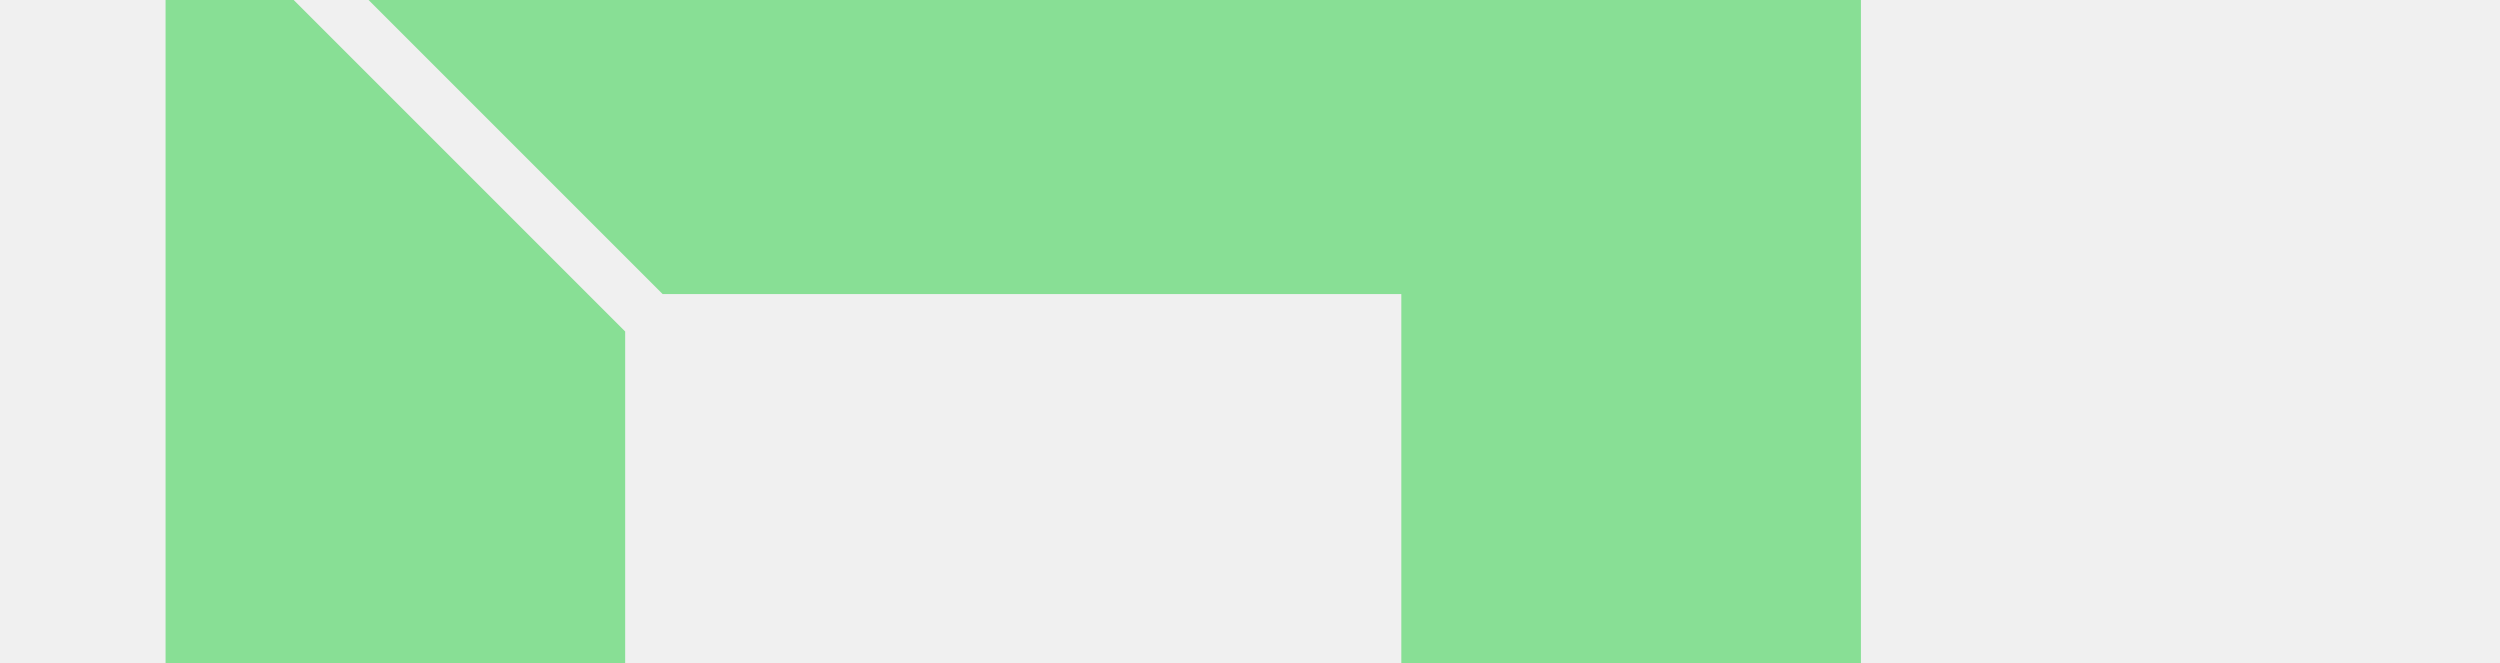
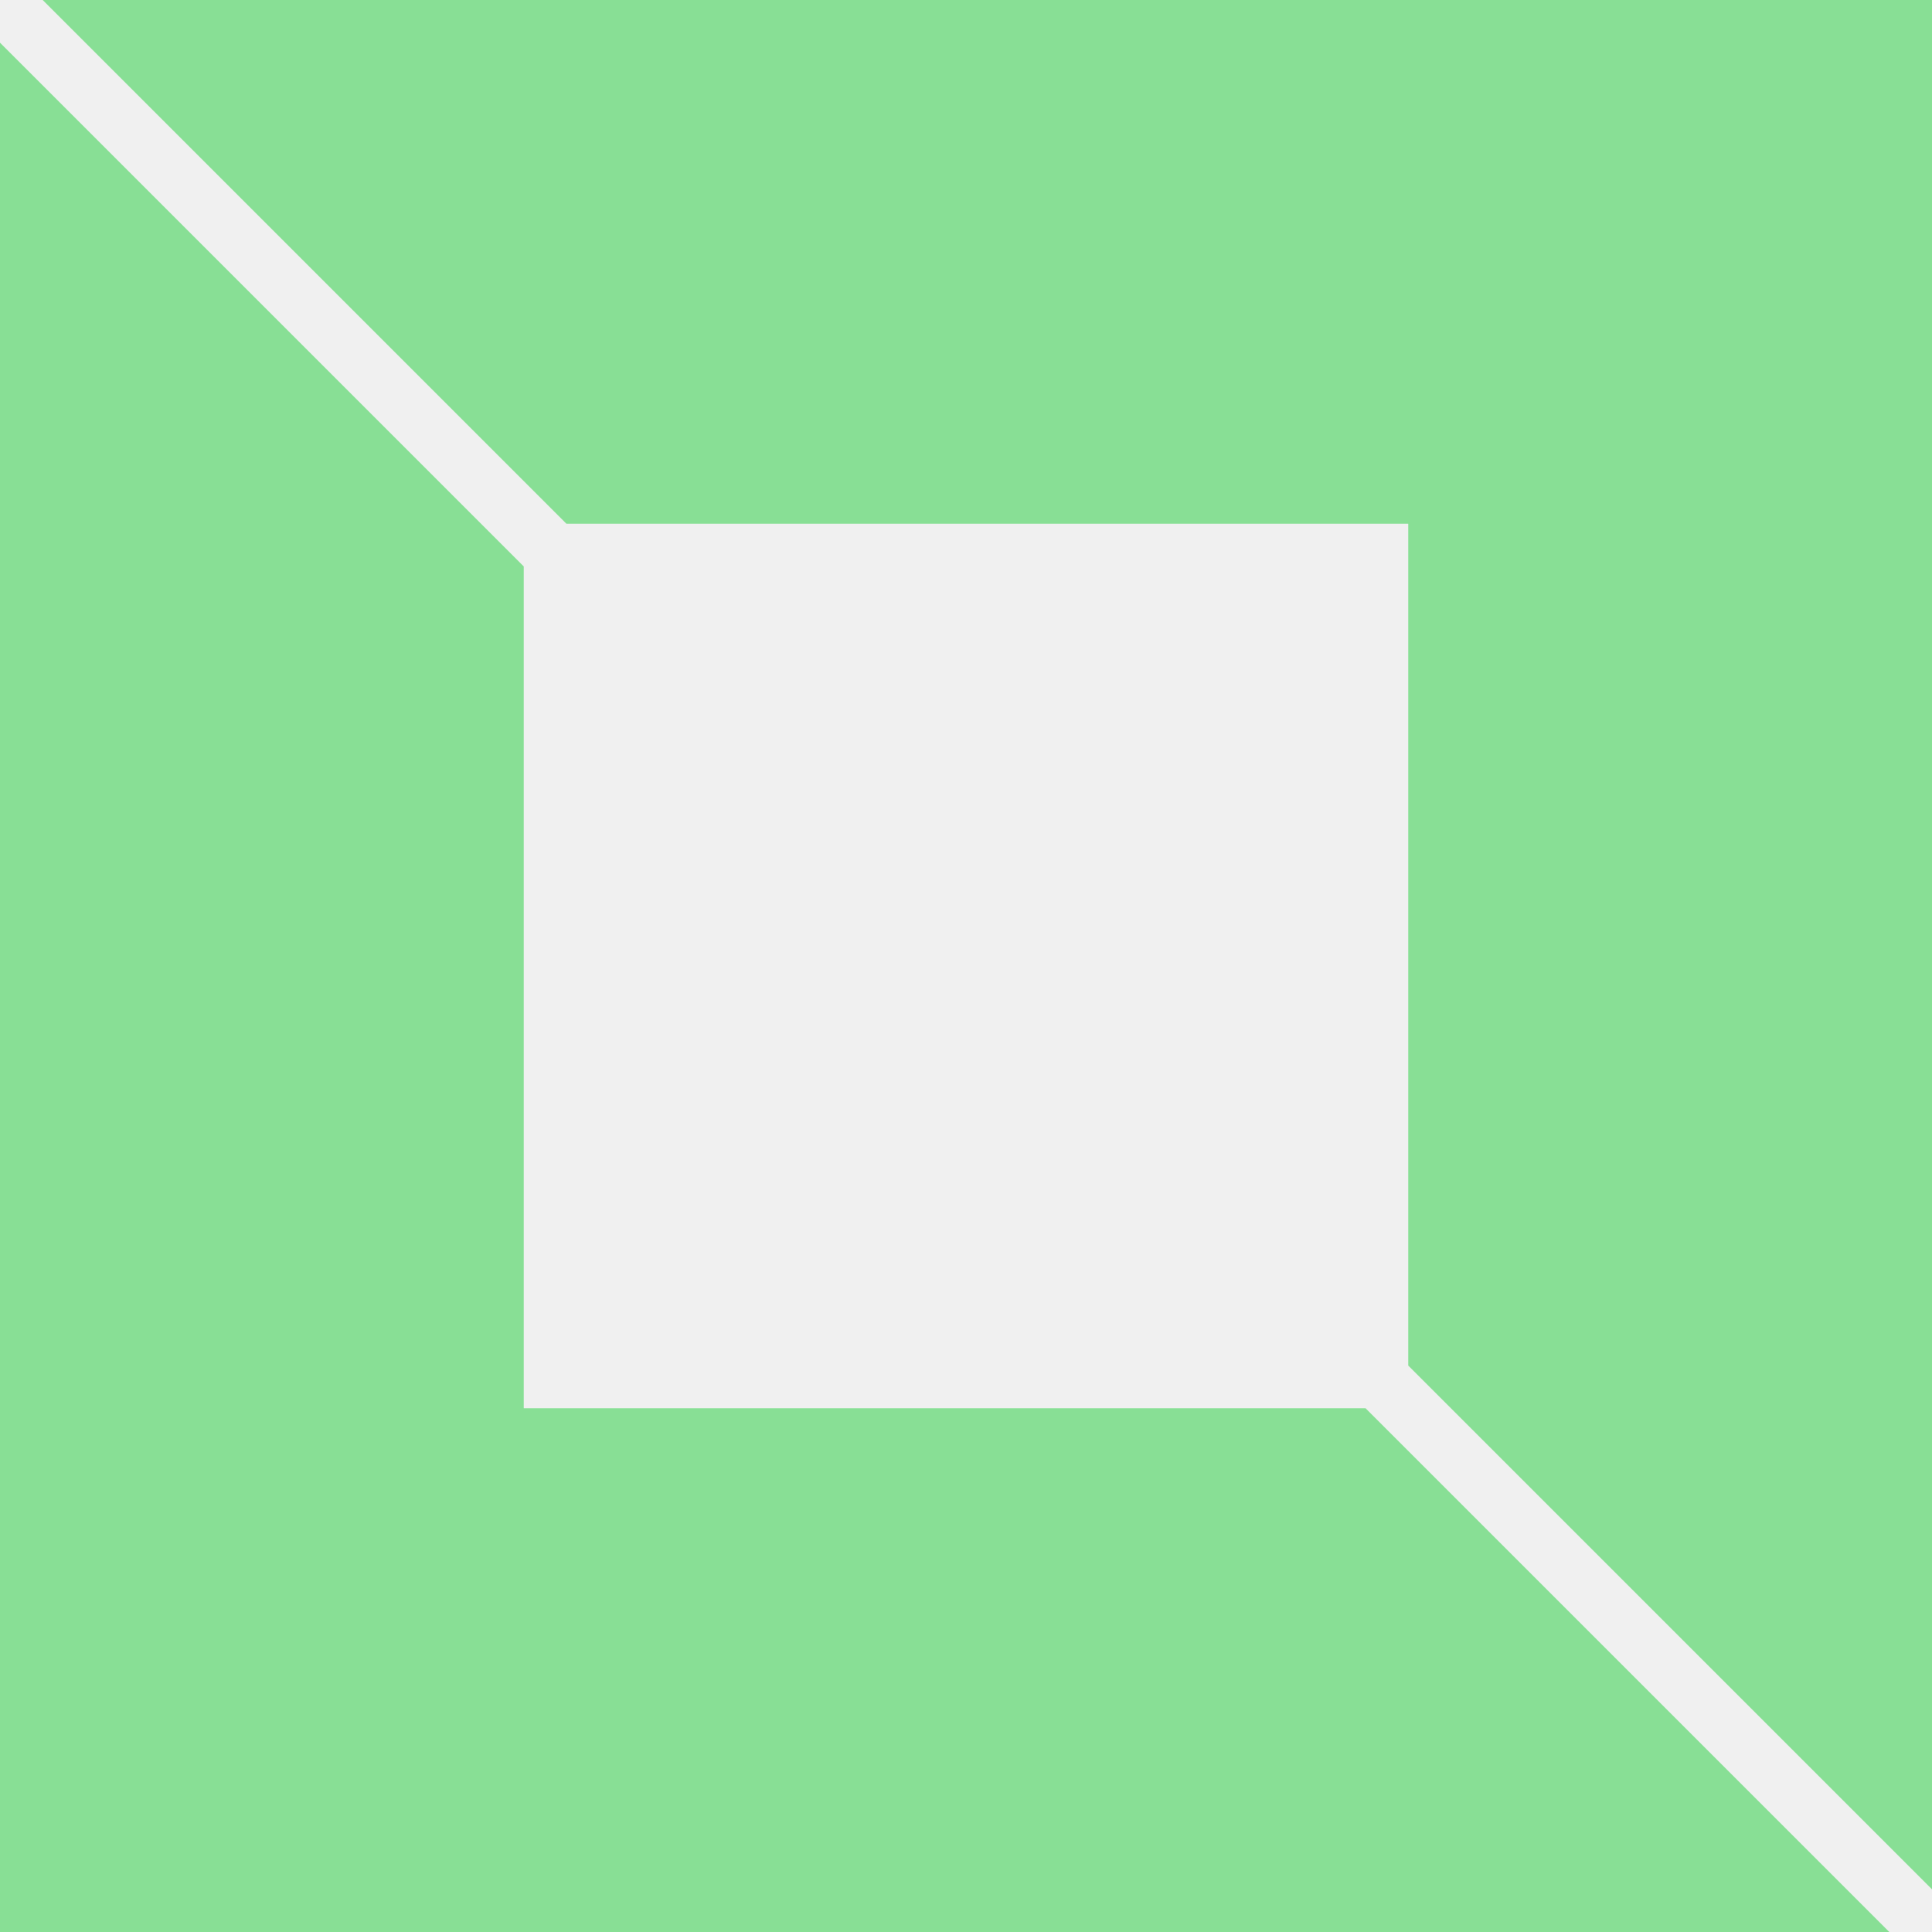
- <svg xmlns="http://www.w3.org/2000/svg" data-v-423bf9ae="" viewBox="-50 50 755 200" class="iconLeft">
-   <g data-v-423bf9ae="" id="1fb71a36-22cf-40a3-afdb-c592663f049f" fill="#FFFFFF" transform="matrix(5,0,0,15,110,-20)" />
-   <g data-v-423bf9ae="" id="1f65b32a-8eab-4707-aa49-1209a442f9a6" transform="matrix(16,0,0,16,0,0)" stroke="none" fill="#88DF95">
+ <svg xmlns="http://www.w3.org/2000/svg" viewBox="0 0 32 32" class="iconLeft">
+   <g fill="#88DF95">
    <path d="M9.382 8.675h13.943v13.943L32 31.293V0H.707zM22.618 23.325H8.675V9.382L0 .707V32h31.293z" />
  </g>
</svg>
